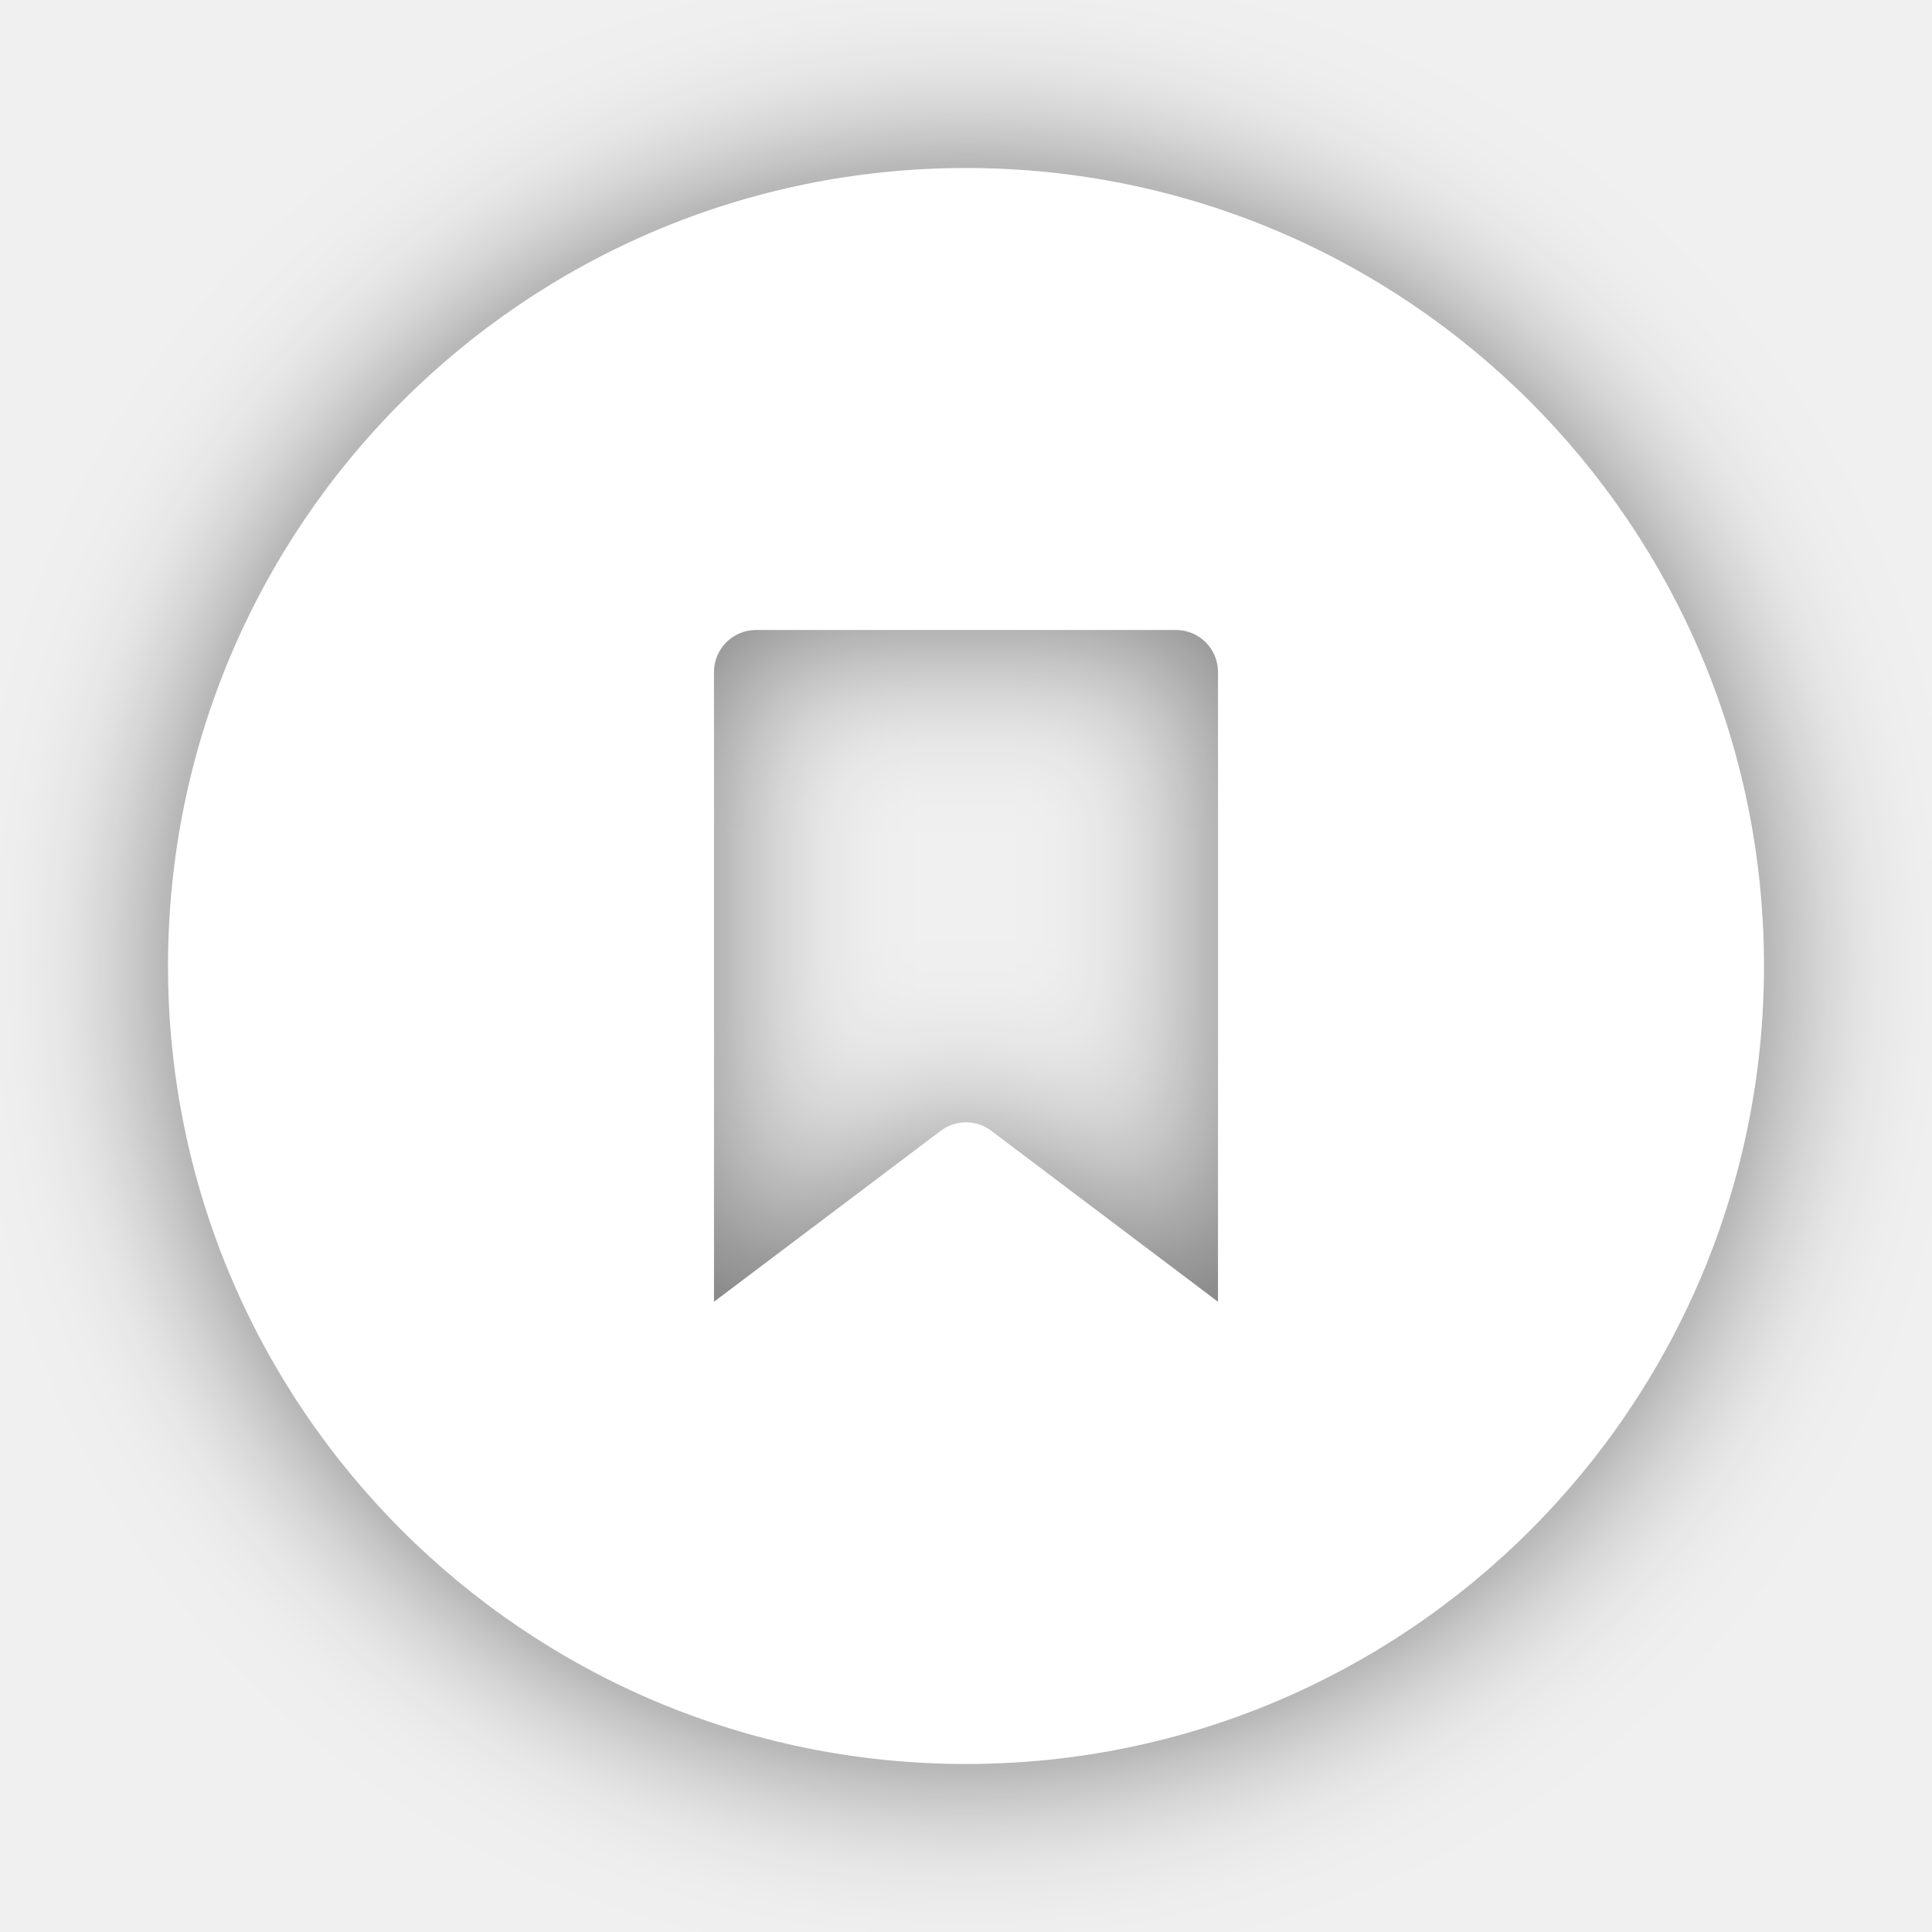
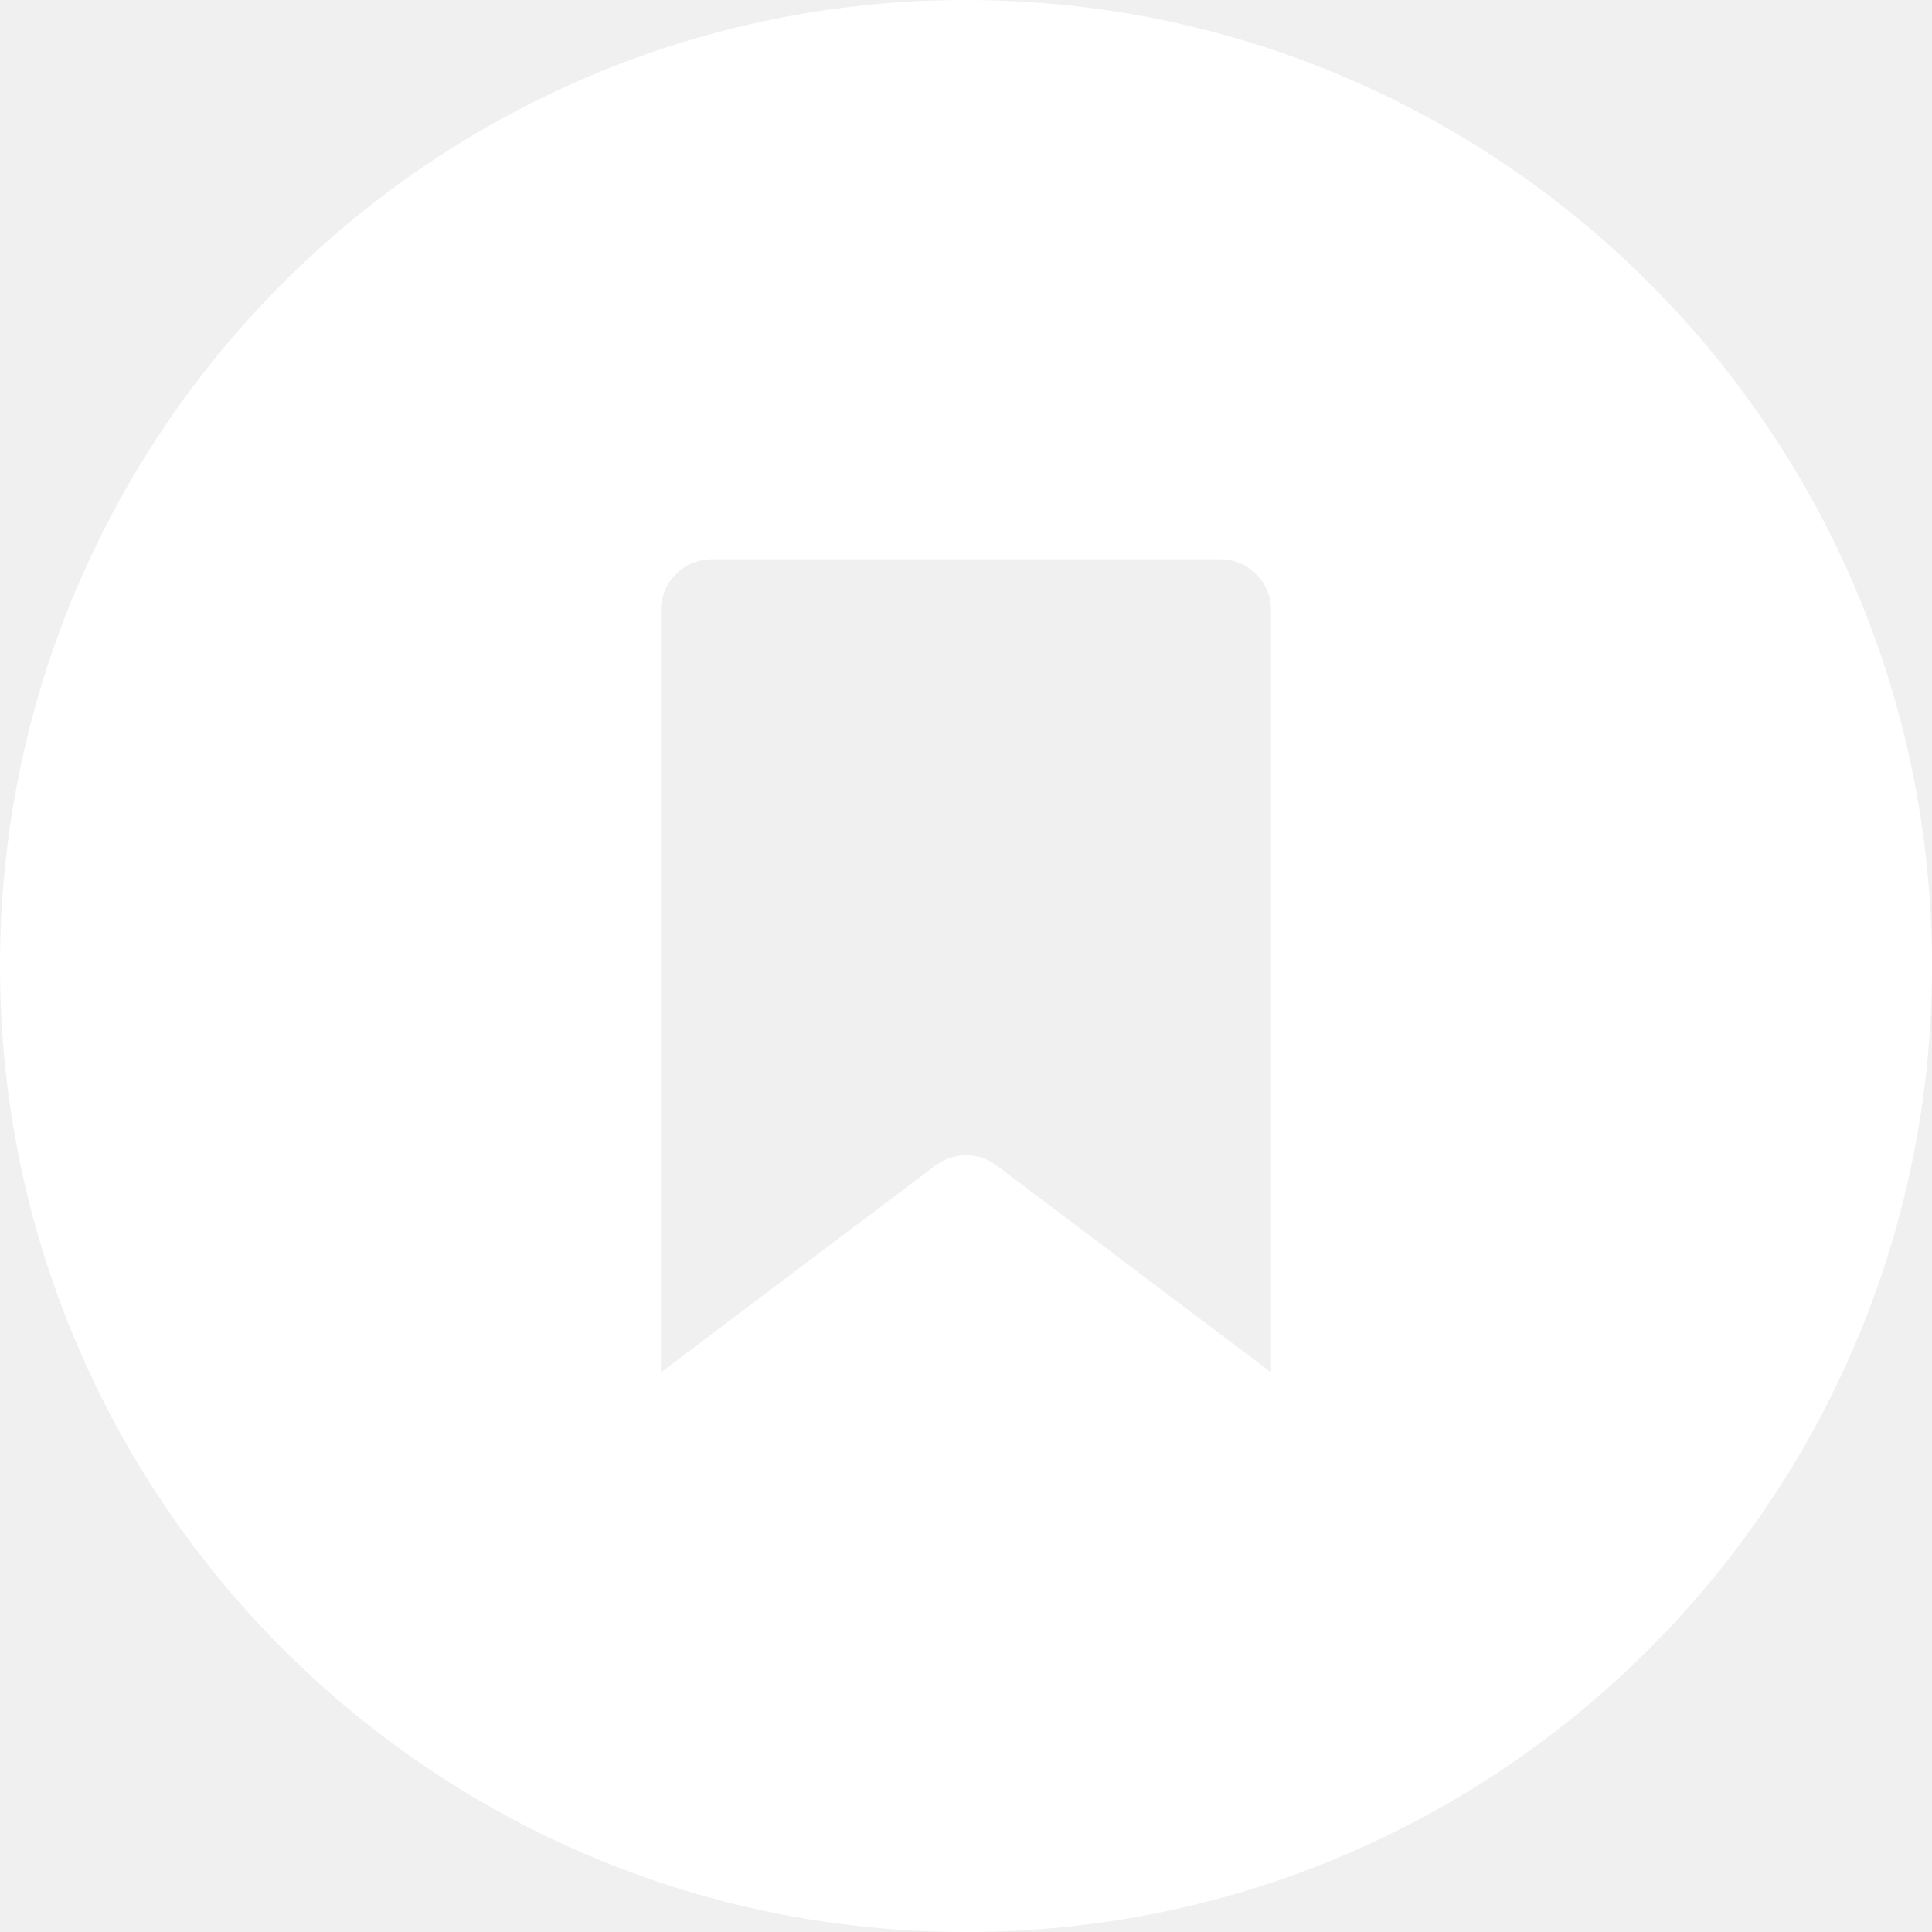
- <svg xmlns="http://www.w3.org/2000/svg" width="46" height="46" viewBox="0 0 46 46" fill="none">
-   <g filter="url(#filter0_d)">
-     <path fill-rule="evenodd" clip-rule="evenodd" d="M23 41C32.941 41 41 32.941 41 23C41 13.059 32.941 5 23 5C13.059 5 5 13.059 5 23C5 32.941 13.059 41 23 41ZM18 14C16.895 14 16 14.895 16 16V33L23 27.722L30 33V16C30 14.895 29.105 14 28 14H18Z" fill="white" />
-     <path d="M16 33H15C15 33.379 15.214 33.726 15.554 33.895C15.893 34.064 16.299 34.027 16.602 33.798L16 33ZM23 27.722L23.602 26.924C23.246 26.655 22.754 26.655 22.398 26.924L23 27.722ZM30 33L29.398 33.798C29.701 34.027 30.107 34.064 30.446 33.895C30.785 33.726 31 33.379 31 33H30ZM40 23C40 32.389 32.389 40 23 40V42C33.493 42 42 33.493 42 23H40ZM23 6C32.389 6 40 13.611 40 23H42C42 12.507 33.493 4 23 4V6ZM6 23C6 13.611 13.611 6 23 6V4C12.507 4 4 12.507 4 23H6ZM23 40C13.611 40 6 32.389 6 23H4C4 33.493 12.507 42 23 42V40ZM17 16C17 15.448 17.448 15 18 15V13C16.343 13 15 14.343 15 16H17ZM17 33V16H15V33H17ZM22.398 26.924L15.398 32.202L16.602 33.798L23.602 28.521L22.398 26.924ZM30.602 32.202L23.602 26.924L22.398 28.521L29.398 33.798L30.602 32.202ZM29 16V33H31V16H29ZM28 15C28.552 15 29 15.448 29 16H31C31 14.343 29.657 13 28 13V15ZM18 15H28V13H18V15Z" fill="white" />
-   </g>
-   <defs>
-     <filter id="filter0_d" x="0" y="0" width="46" height="46" filterUnits="userSpaceOnUse" color-interpolation-filters="sRGB">
-       <feFlood flood-opacity="0" result="BackgroundImageFix" />
-       <feColorMatrix in="SourceAlpha" type="matrix" values="0 0 0 0 0 0 0 0 0 0 0 0 0 0 0 0 0 0 127 0" />
-       <feOffset />
-       <feGaussianBlur stdDeviation="2" />
-       <feColorMatrix type="matrix" values="0 0 0 0 0 0 0 0 0 0 0 0 0 0 0 0 0 0 0.5 0" />
-       <feBlend mode="normal" in2="BackgroundImageFix" result="effect1_dropShadow" />
-       <feBlend mode="normal" in="SourceGraphic" in2="effect1_dropShadow" result="shape" />
-     </filter>
-   </defs>
+ <svg xmlns="http://www.w3.org/2000/svg" width="38" height="38" viewBox="0 0 38 38" fill="none">
+   <path fill-rule="evenodd" clip-rule="evenodd" d="M19 37C28.941 37 37 28.941 37 19C37 9.059 28.941 1 19 1C9.059 1 1 9.059 1 19C1 28.941 9.059 37 19 37ZM14 10C12.895 10 12 10.895 12 12V29L19 23.722L26 29V12C26 10.895 25.105 10 24 10H14Z" fill="white" />
+   <path d="M12 29H11C11 29.379 11.214 29.726 11.554 29.895C11.893 30.064 12.299 30.027 12.602 29.799L12 29ZM19 23.722L19.602 22.924C19.246 22.655 18.754 22.655 18.398 22.924L19 23.722ZM26 29L25.398 29.799C25.701 30.027 26.107 30.064 26.446 29.895C26.785 29.726 27 29.379 27 29H26ZM36 19C36 28.389 28.389 36 19 36V38C29.493 38 38 29.493 38 19H36ZM19 2C28.389 2 36 9.611 36 19H38C38 8.507 29.493 0 19 0V2ZM2 19C2 9.611 9.611 2 19 2V0C8.507 0 0 8.507 0 19H2ZM19 36C9.611 36 2 28.389 2 19H0C0 29.493 8.507 38 19 38V36ZM13 12C13 11.448 13.448 11 14 11V9C12.343 9 11 10.343 11 12H13ZM13 29V12H11V29H13ZM18.398 22.924L11.398 28.201L12.602 29.799L19.602 24.521L18.398 22.924ZM26.602 28.201L19.602 22.924L18.398 24.521L25.398 29.799L26.602 28.201ZM25 12V29H27V12H25ZM24 11C24.552 11 25 11.448 25 12H27C27 10.343 25.657 9 24 9V11ZM14 11H24V9H14V11Z" fill="white" />
</svg>
